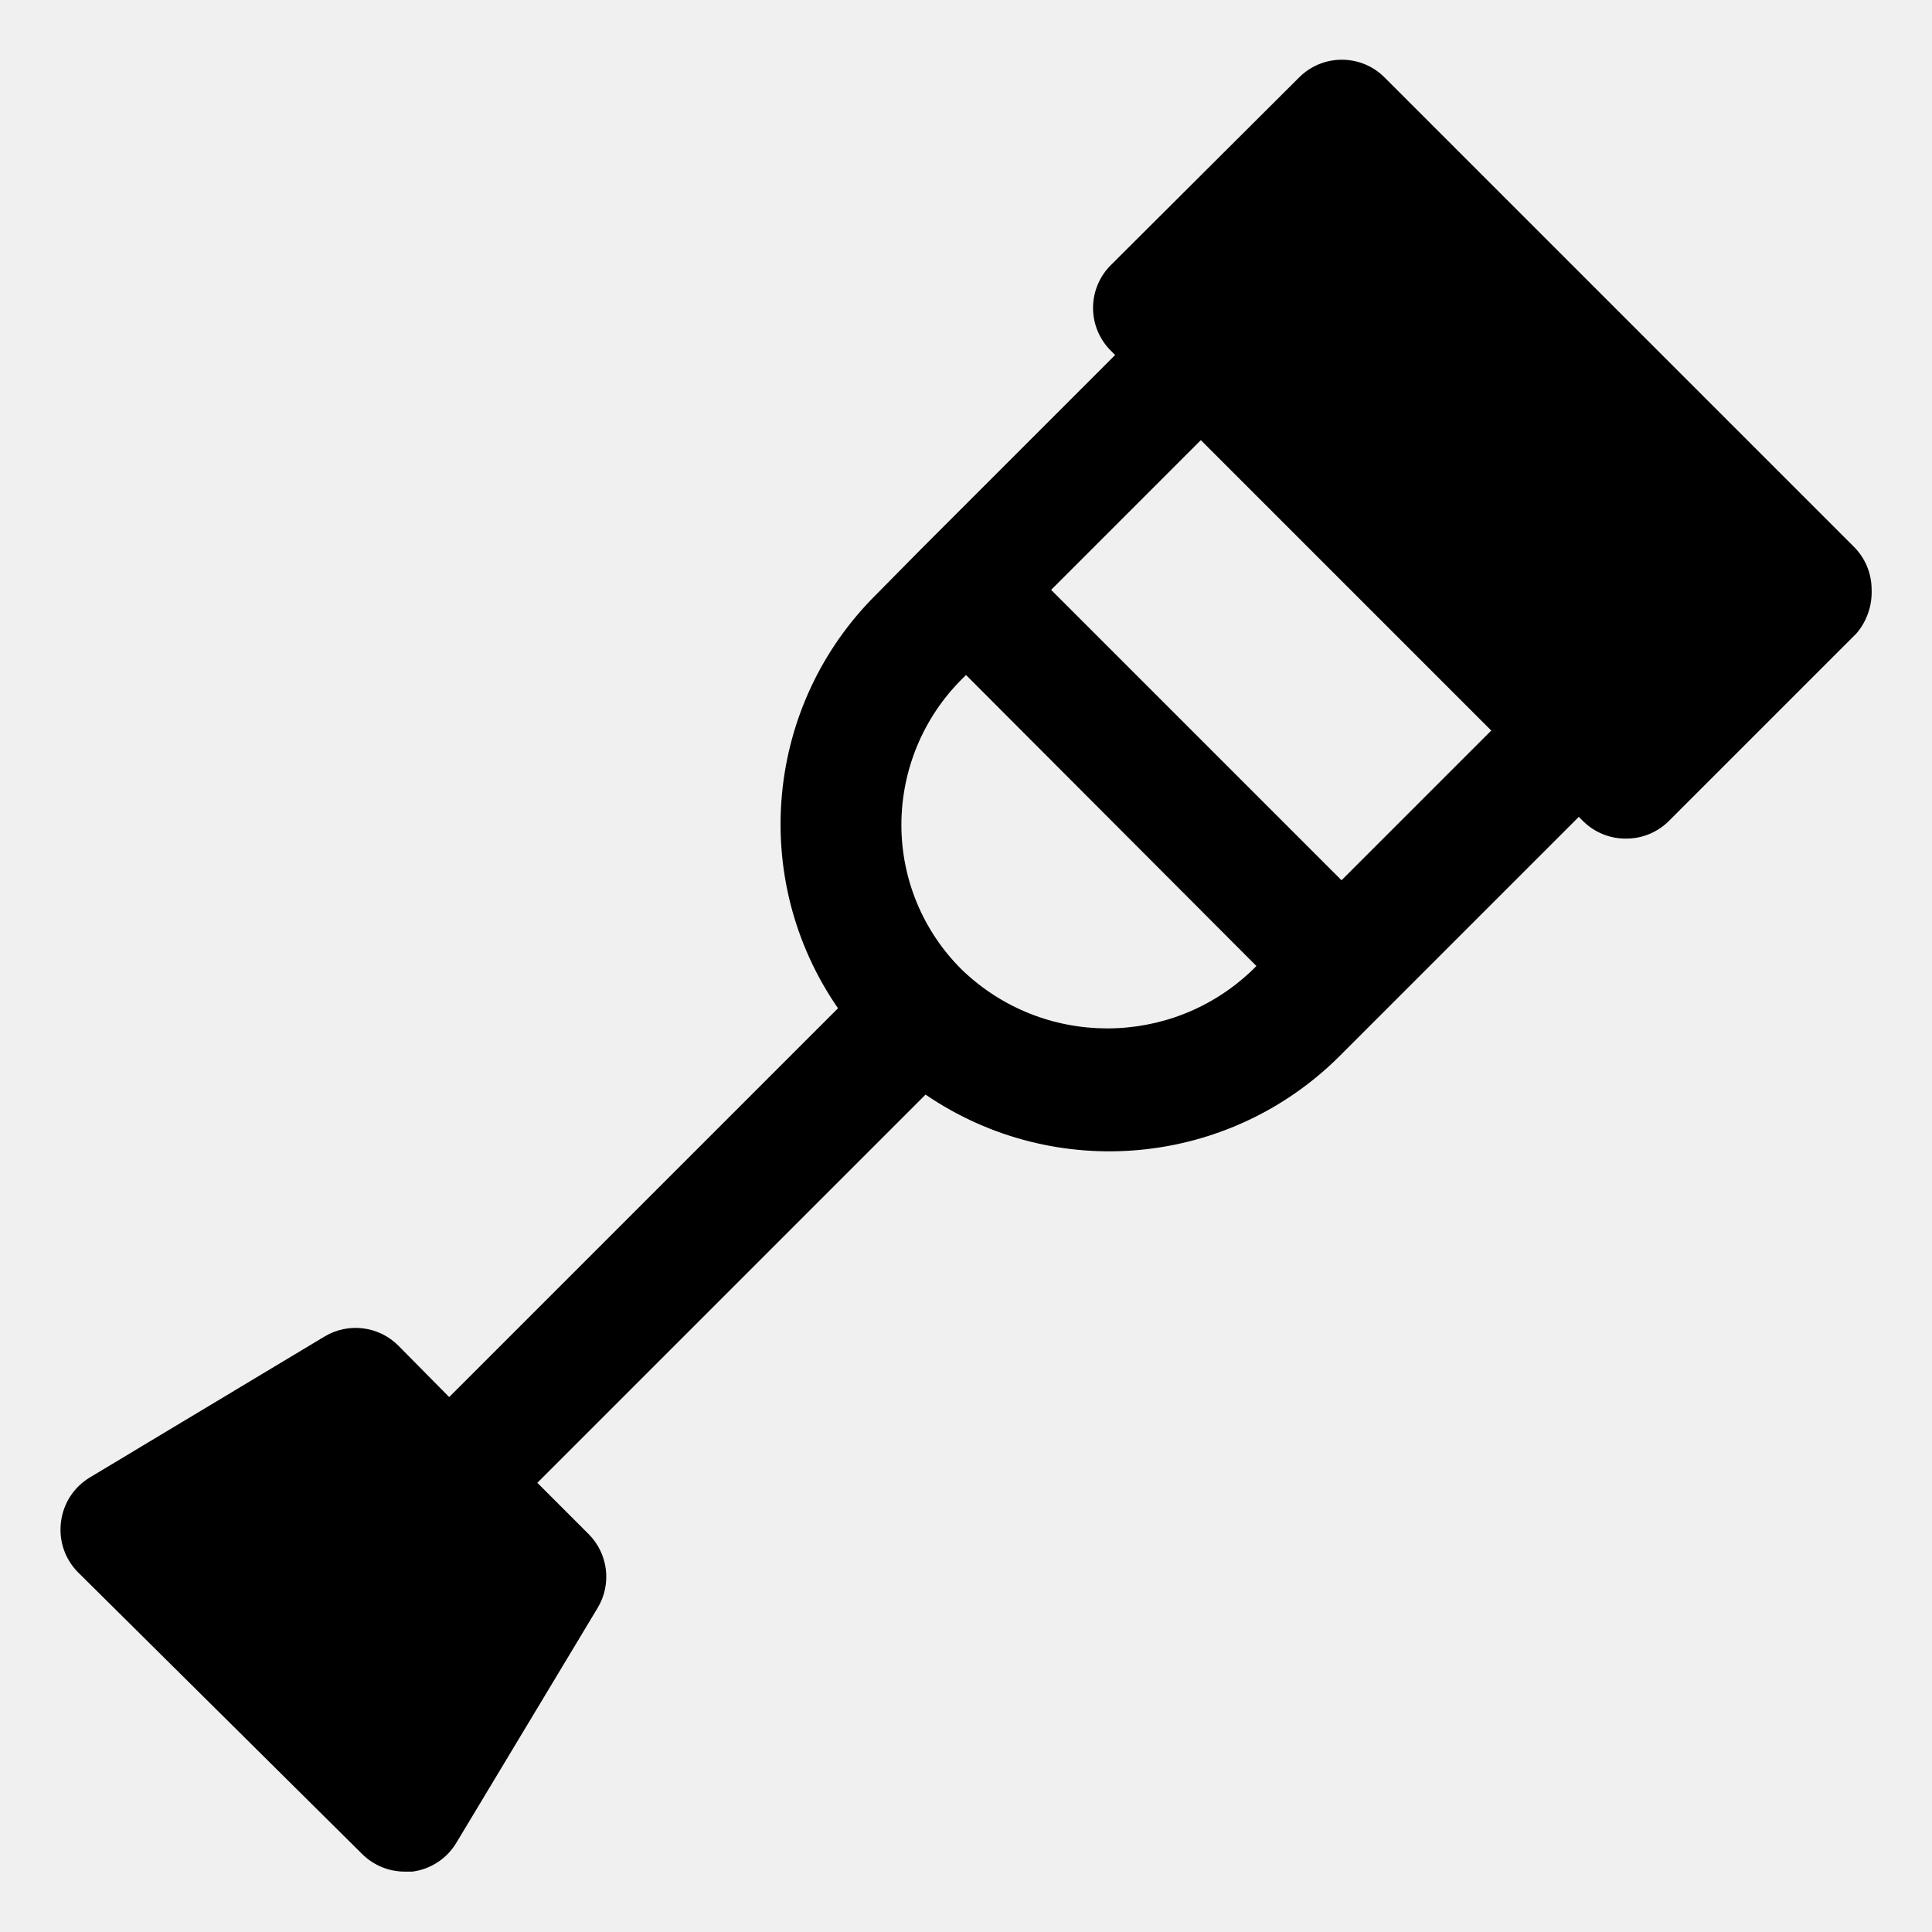
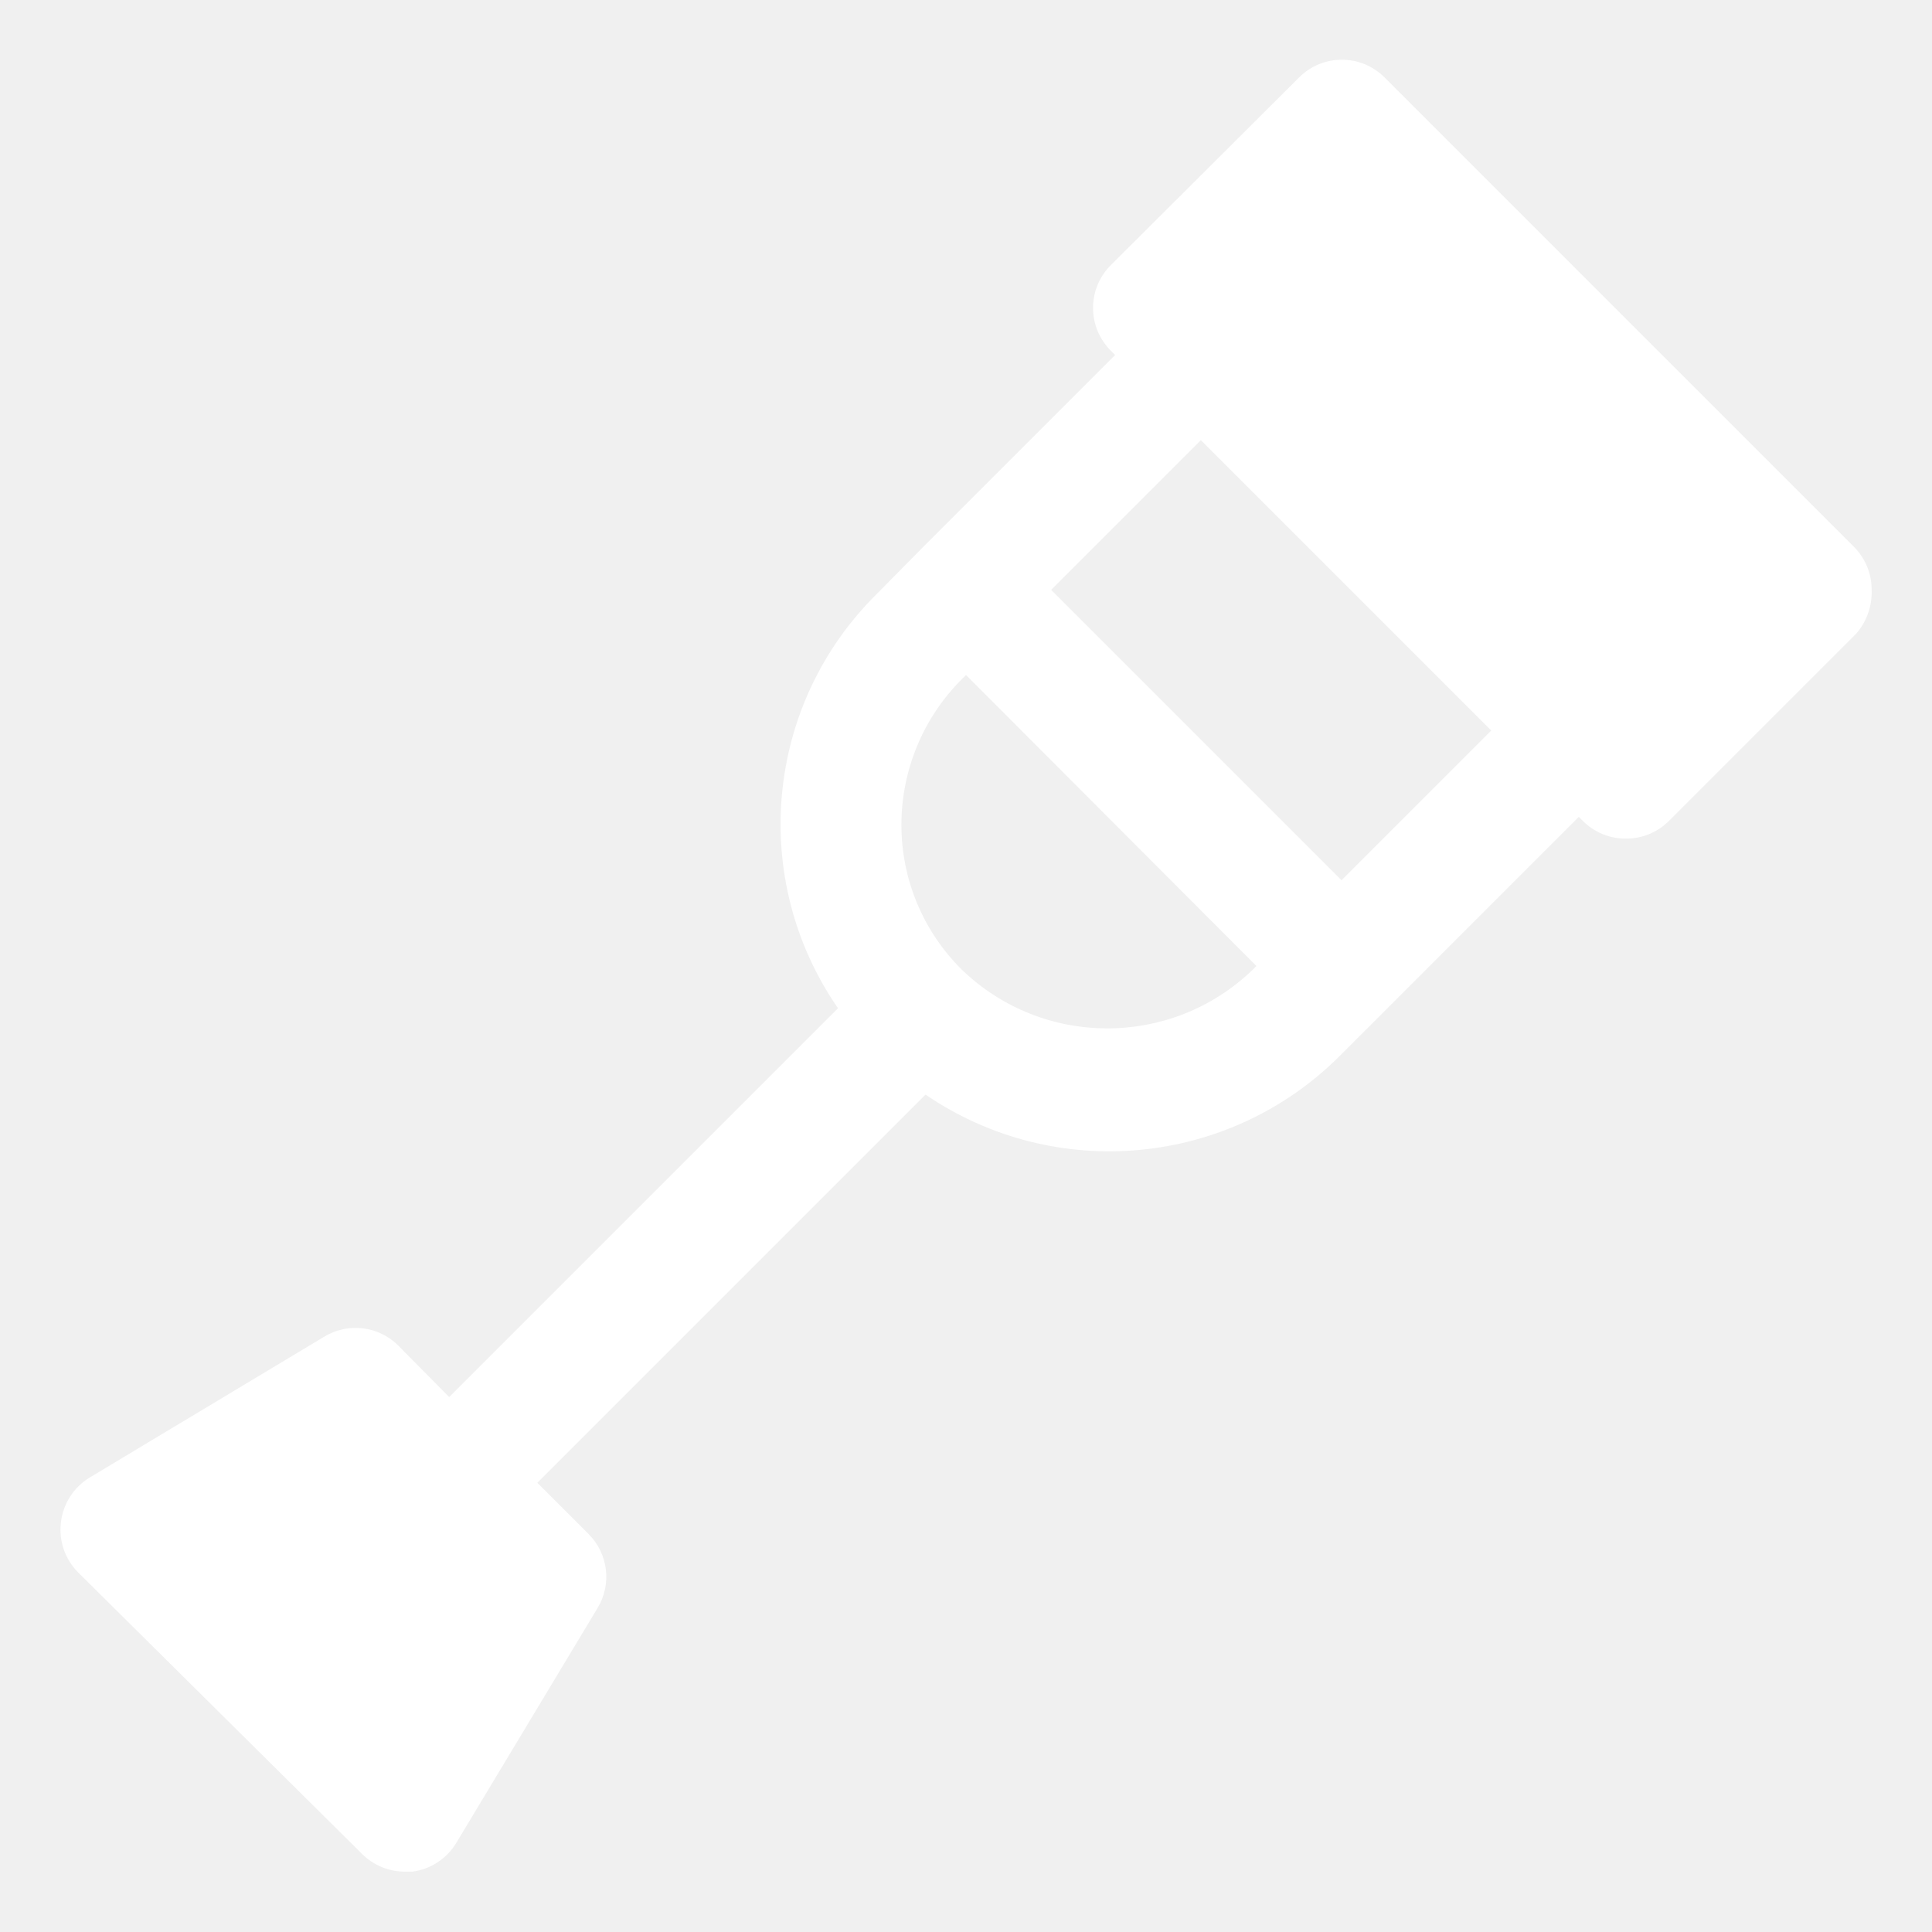
<svg xmlns="http://www.w3.org/2000/svg" viewBox="0 0 32 32">
-   <g id="crutch">
+   <g style=" stroke:none;fill-rule:nonzero;fill:white;fill-opacity:1;" id="crutch">
    <path d="M30.71,9.06,26.82,5.17,23.71,2.06h0l-.78-.78a1,1,0,0,0-1.41,0L18.4,4.39a1,1,0,0,0,0,1.42l.07.07L15.29,9.06h0l-.77.78a5.36,5.36,0,0,0-.64,6.86L7.44,23.14l-.84-.85a1,1,0,0,0-1.23-.15L1.49,24.47a1,1,0,0,0-.48.74,1,1,0,0,0,.28.83L6,30.71a1,1,0,0,0,.71.29h.12a1,1,0,0,0,.73-.48l2.34-3.89a1,1,0,0,0-.15-1.22l-.85-.85,6.43-6.43a5.4,5.4,0,0,0,6.86-.64l.78-.78h0l3.18-3.18.07.07a1,1,0,0,0,.71.29,1,1,0,0,0,.71-.29l3.11-3.11A1.05,1.05,0,0,0,31,9.77,1,1,0,0,0,30.71,9.06Zm-14.78,7a3.37,3.37,0,0,1-1-2.4,3.41,3.41,0,0,1,1-2.41l.07-.07L20.81,16l-.07.07A3.47,3.47,0,0,1,15.93,16.06Zm6.29-1.48L17.41,9.77l2.48-2.48L24.7,12.1Z" />
  </g>
</svg>
